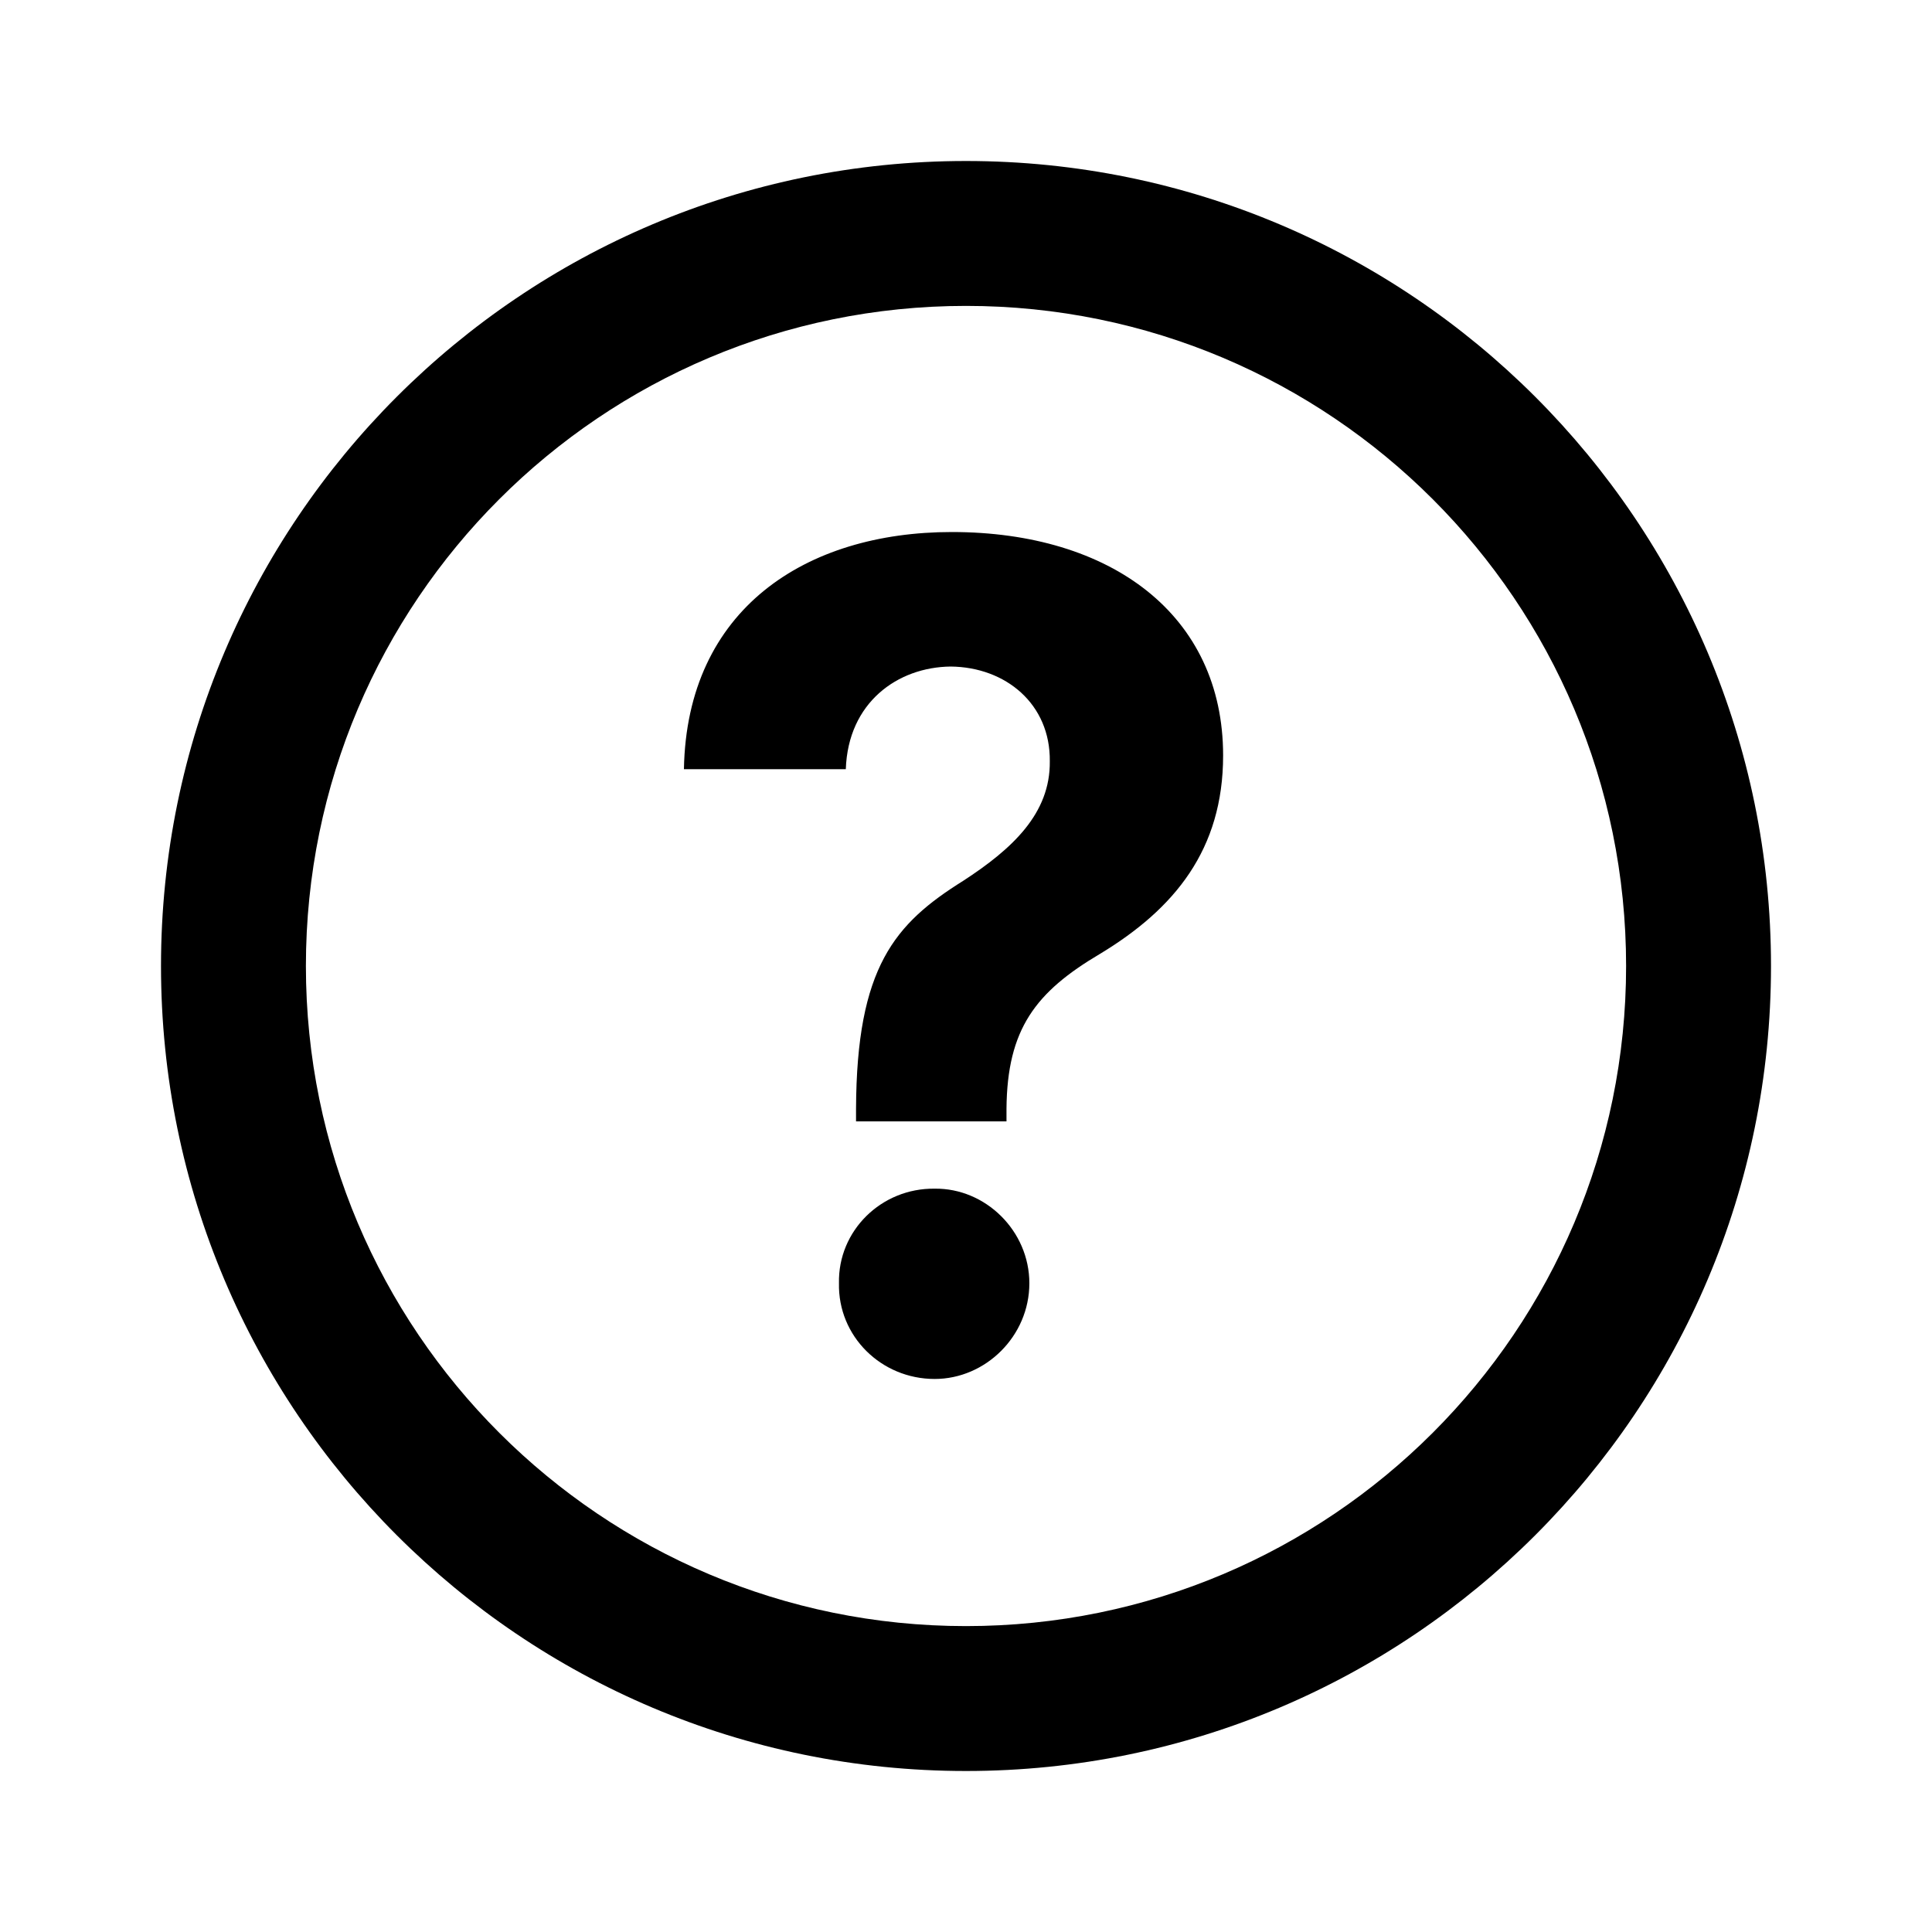
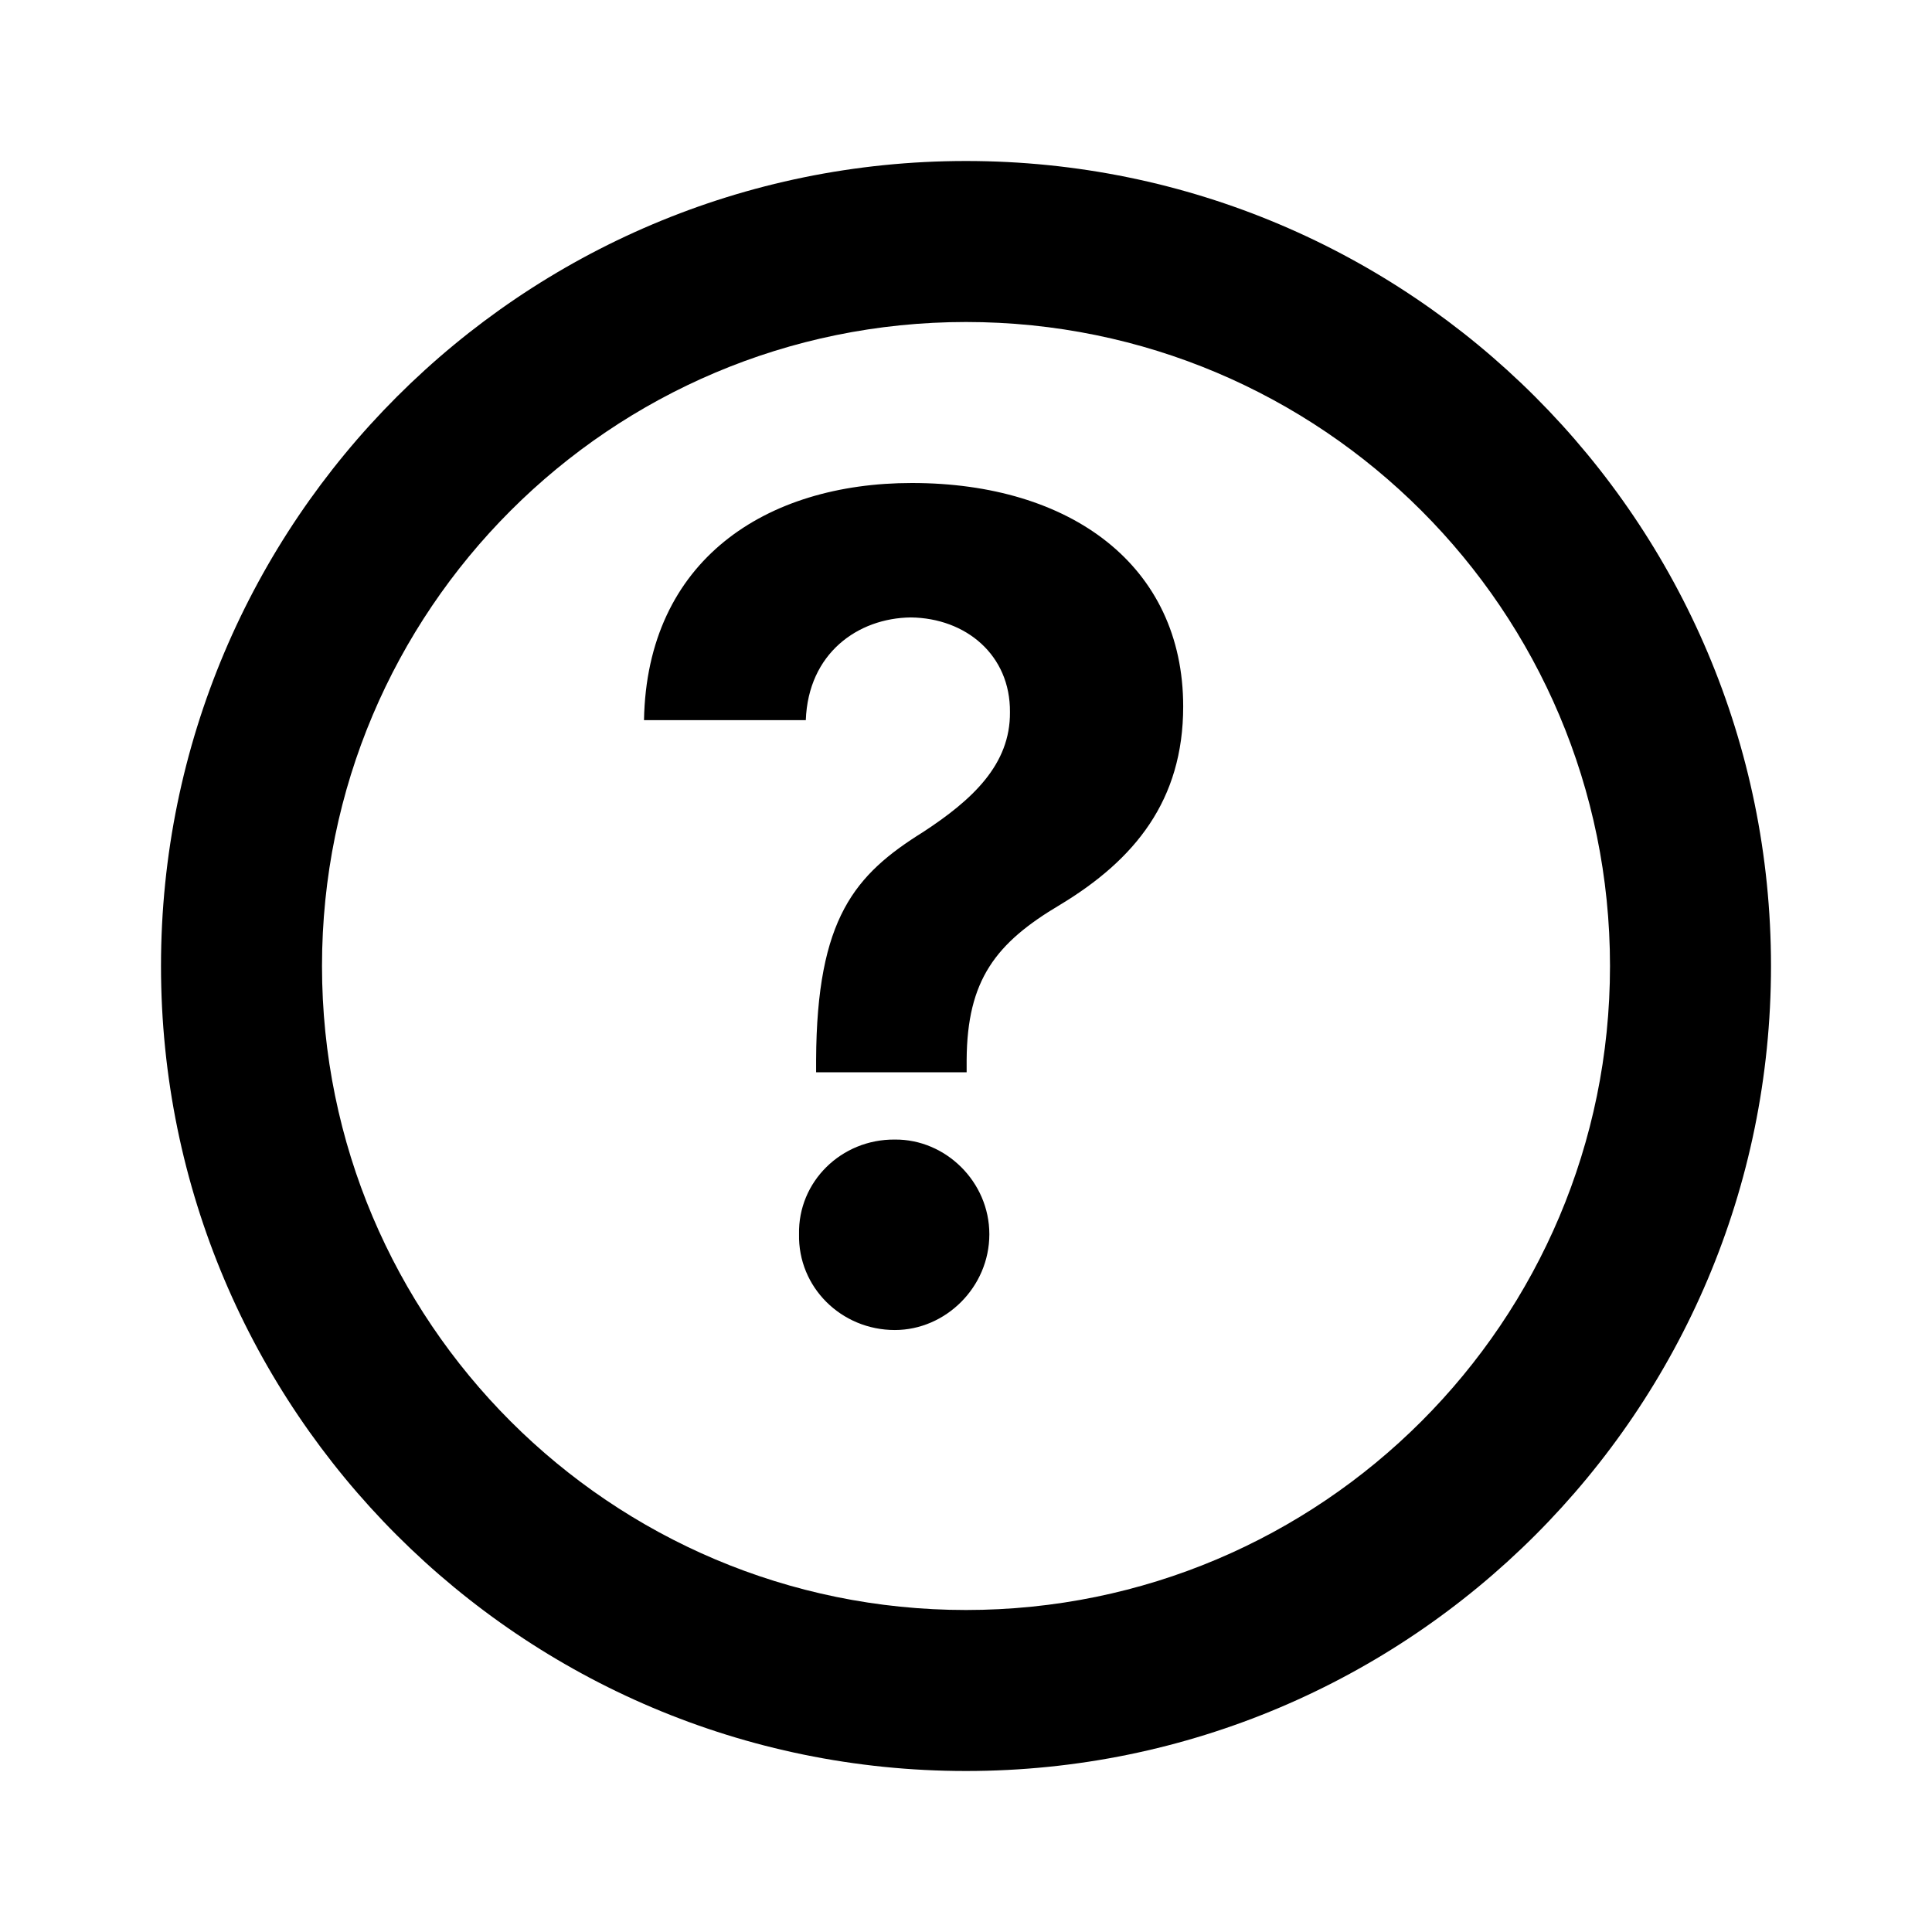
- <svg xmlns="http://www.w3.org/2000/svg" width="24" height="24" viewBox="0 0 24 24" fill="none">
-   <path fill-rule="evenodd" clip-rule="evenodd" d="M20.2 12C20.2 16.529 16.529 20.2 12 20.2C7.471 20.2 3.8 16.529 3.8 12C3.8 7.471 7.471 3.8 12 3.8C16.529 3.8 20.2 7.471 20.2 12ZM22 12C22 17.523 17.523 22 12 22C6.477 22 2 17.523 2 12C2 6.477 6.477 2 12 2C17.523 2 22 6.477 22 12ZM11.965 10.942C11.116 11.473 10.641 12.011 10.634 13.774V13.93H12.503V13.774C12.511 12.783 12.864 12.323 13.665 11.849C14.592 11.289 15.194 10.553 15.194 9.385C15.194 7.636 13.799 6.609 11.824 6.609C10.011 6.609 8.531 7.565 8.496 9.555H10.507C10.535 8.726 11.151 8.287 11.81 8.28C12.496 8.287 13.049 8.748 13.041 9.456C13.049 10.107 12.574 10.546 11.965 10.942ZM11.611 14.766C10.946 14.758 10.408 15.29 10.422 15.941C10.408 16.599 10.946 17.13 11.611 17.13C12.242 17.13 12.787 16.599 12.787 15.941C12.787 15.29 12.242 14.758 11.611 14.766Z" fill="black" />
+ <svg xmlns="http://www.w3.org/2000/svg" width="12" height="12" viewBox="0 0 12 12" fill="none">
+   <path fill-rule="evenodd" clip-rule="evenodd" d="M10 6C10 8.209 8.209 10 6 10C3.791 10 2 8.209 2 6C2 3.791 3.791 2 6 2C8.209 2 10 3.791 10 6ZM11 6C11 8.761 8.761 11 6 11C3.239 11 1 8.761 1 6C1 3.239 3.239 1 6 1C8.761 1 11 3.239 11 6ZM5.735 5.167C5.31 5.432 5.073 5.701 5.069 6.583V6.66H6.004V6.583C6.007 6.087 6.184 5.857 6.584 5.62C7.048 5.34 7.349 4.972 7.349 4.388C7.349 3.513 6.651 3 5.664 3C4.758 3 4.018 3.478 4 4.473H5.005C5.02 4.058 5.328 3.839 5.657 3.835C6 3.839 6.276 4.069 6.273 4.423C6.276 4.749 6.039 4.968 5.735 5.167ZM5.558 7.078C5.225 7.075 4.956 7.34 4.963 7.666C4.956 7.995 5.225 8.261 5.558 8.261C5.873 8.261 6.145 7.995 6.145 7.666C6.145 7.34 5.873 7.075 5.558 7.078Z" fill="black" />
</svg>
